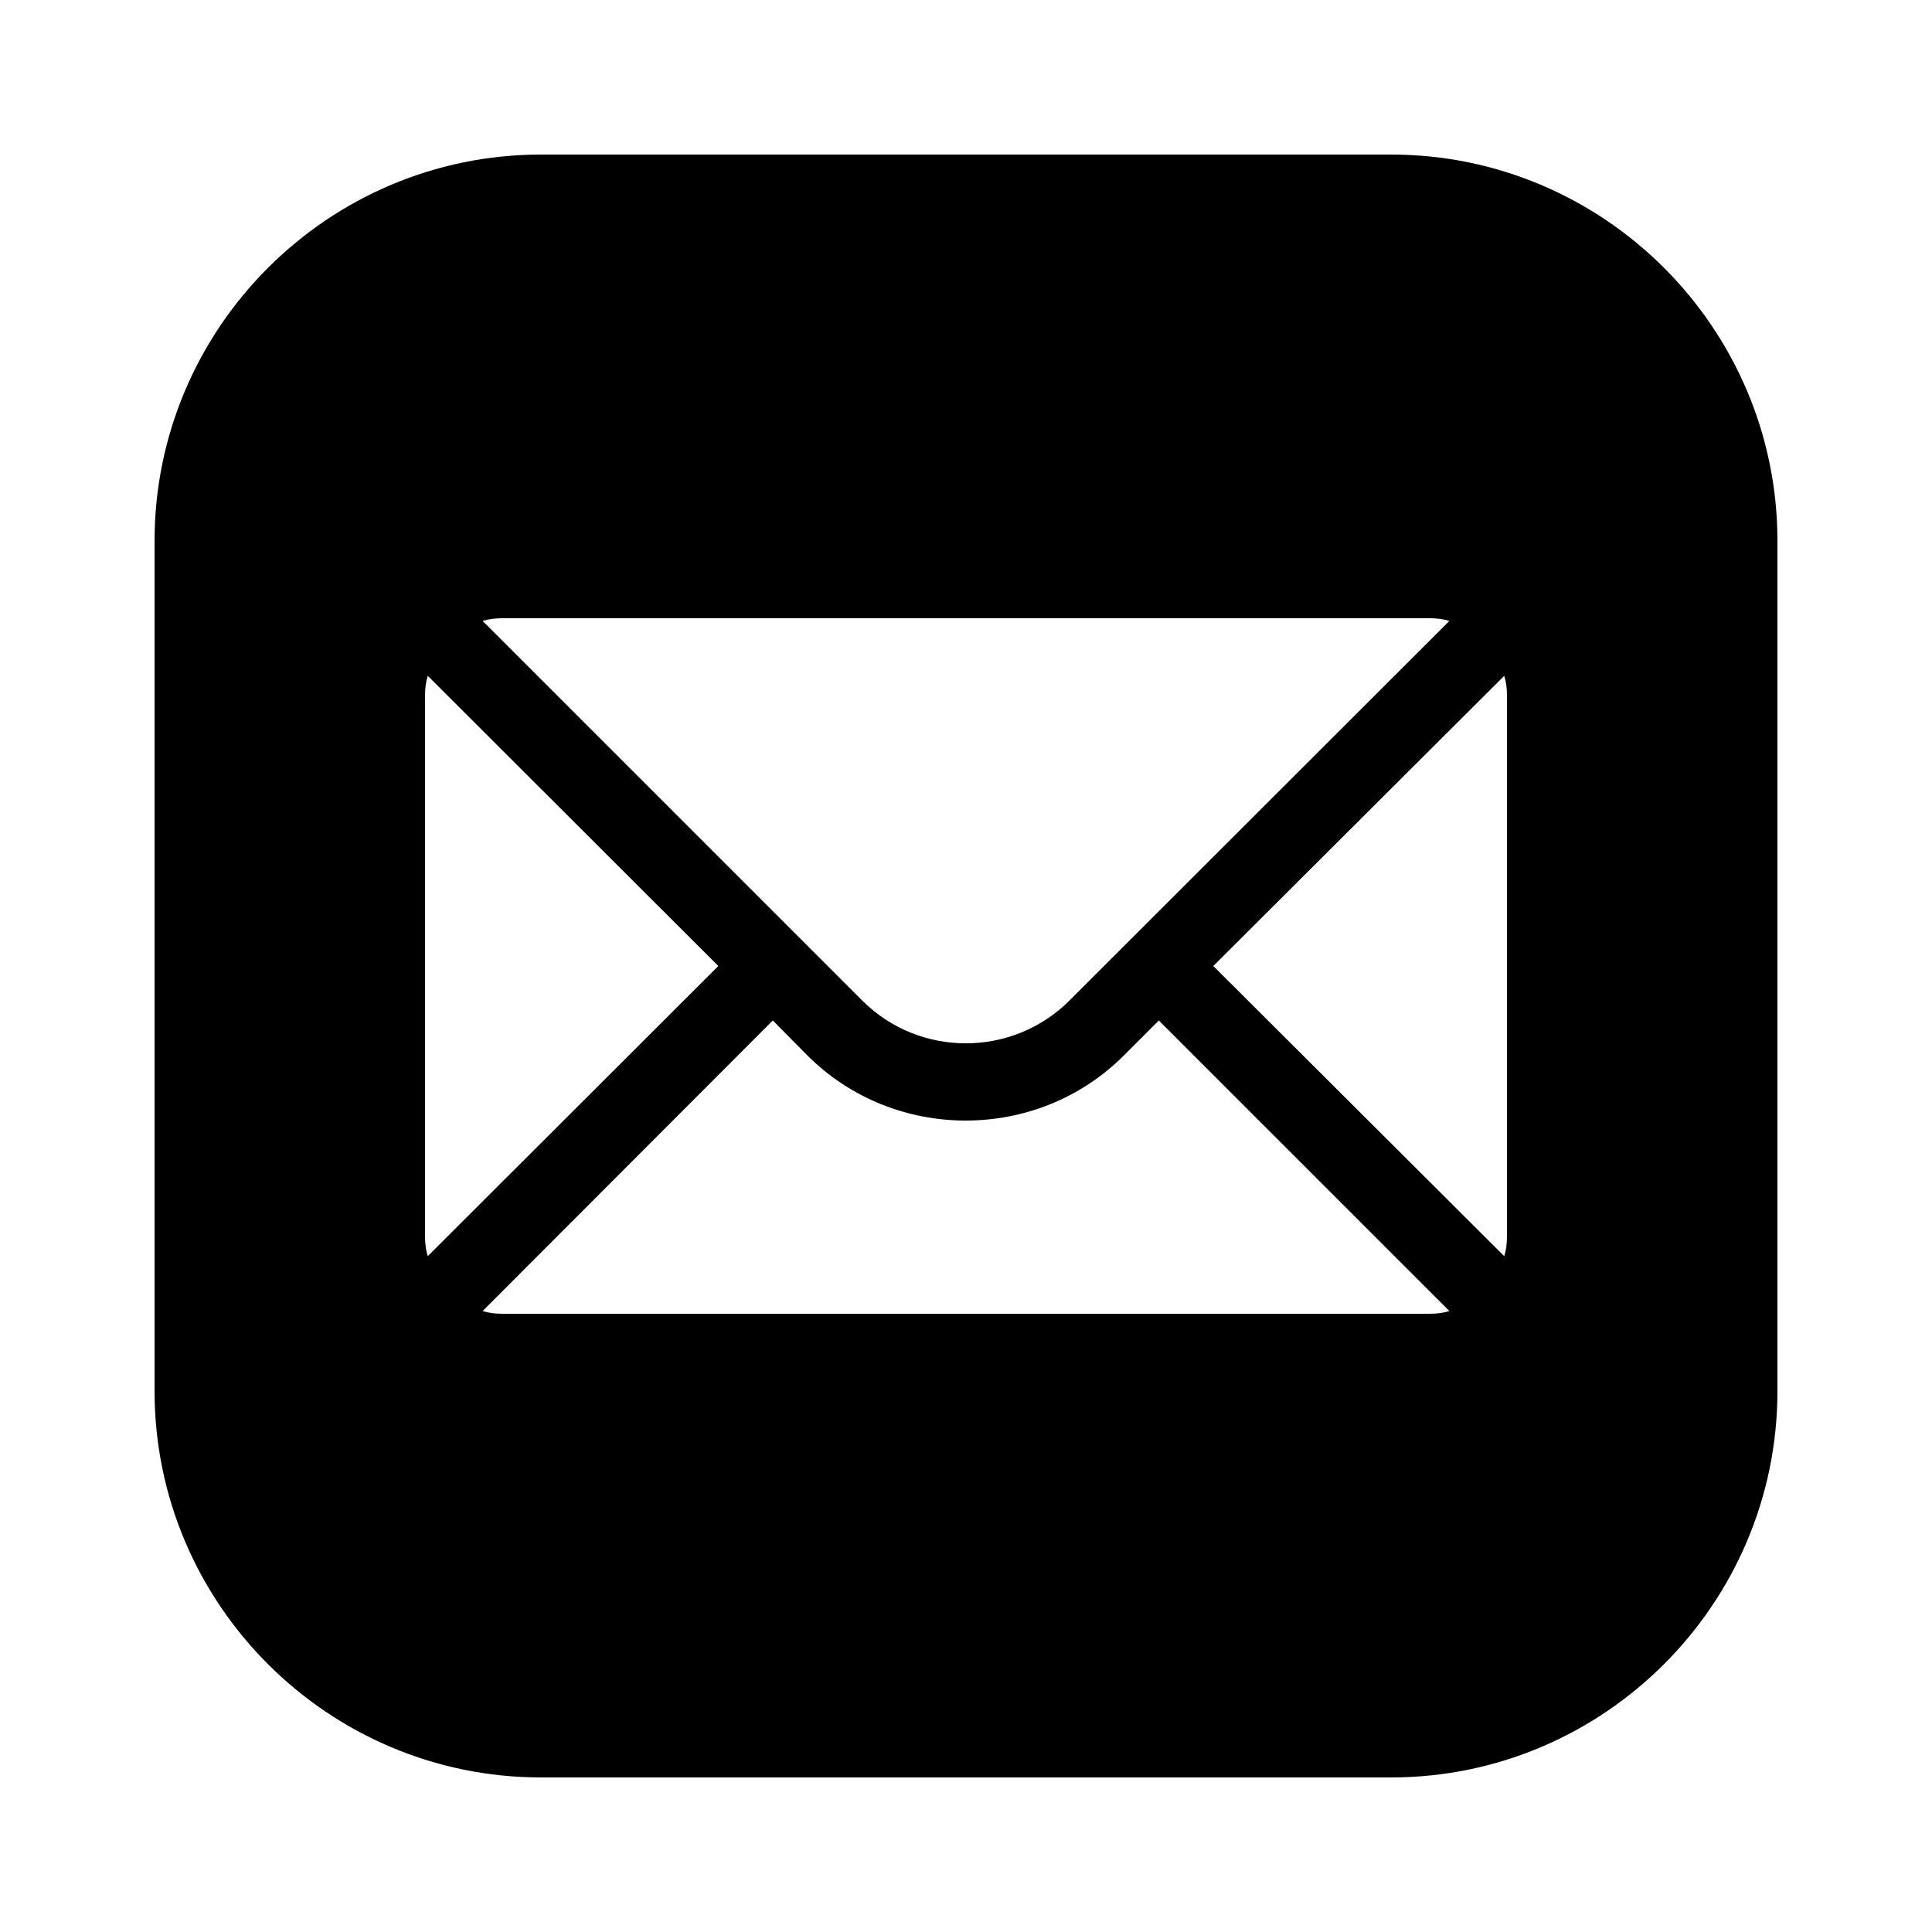
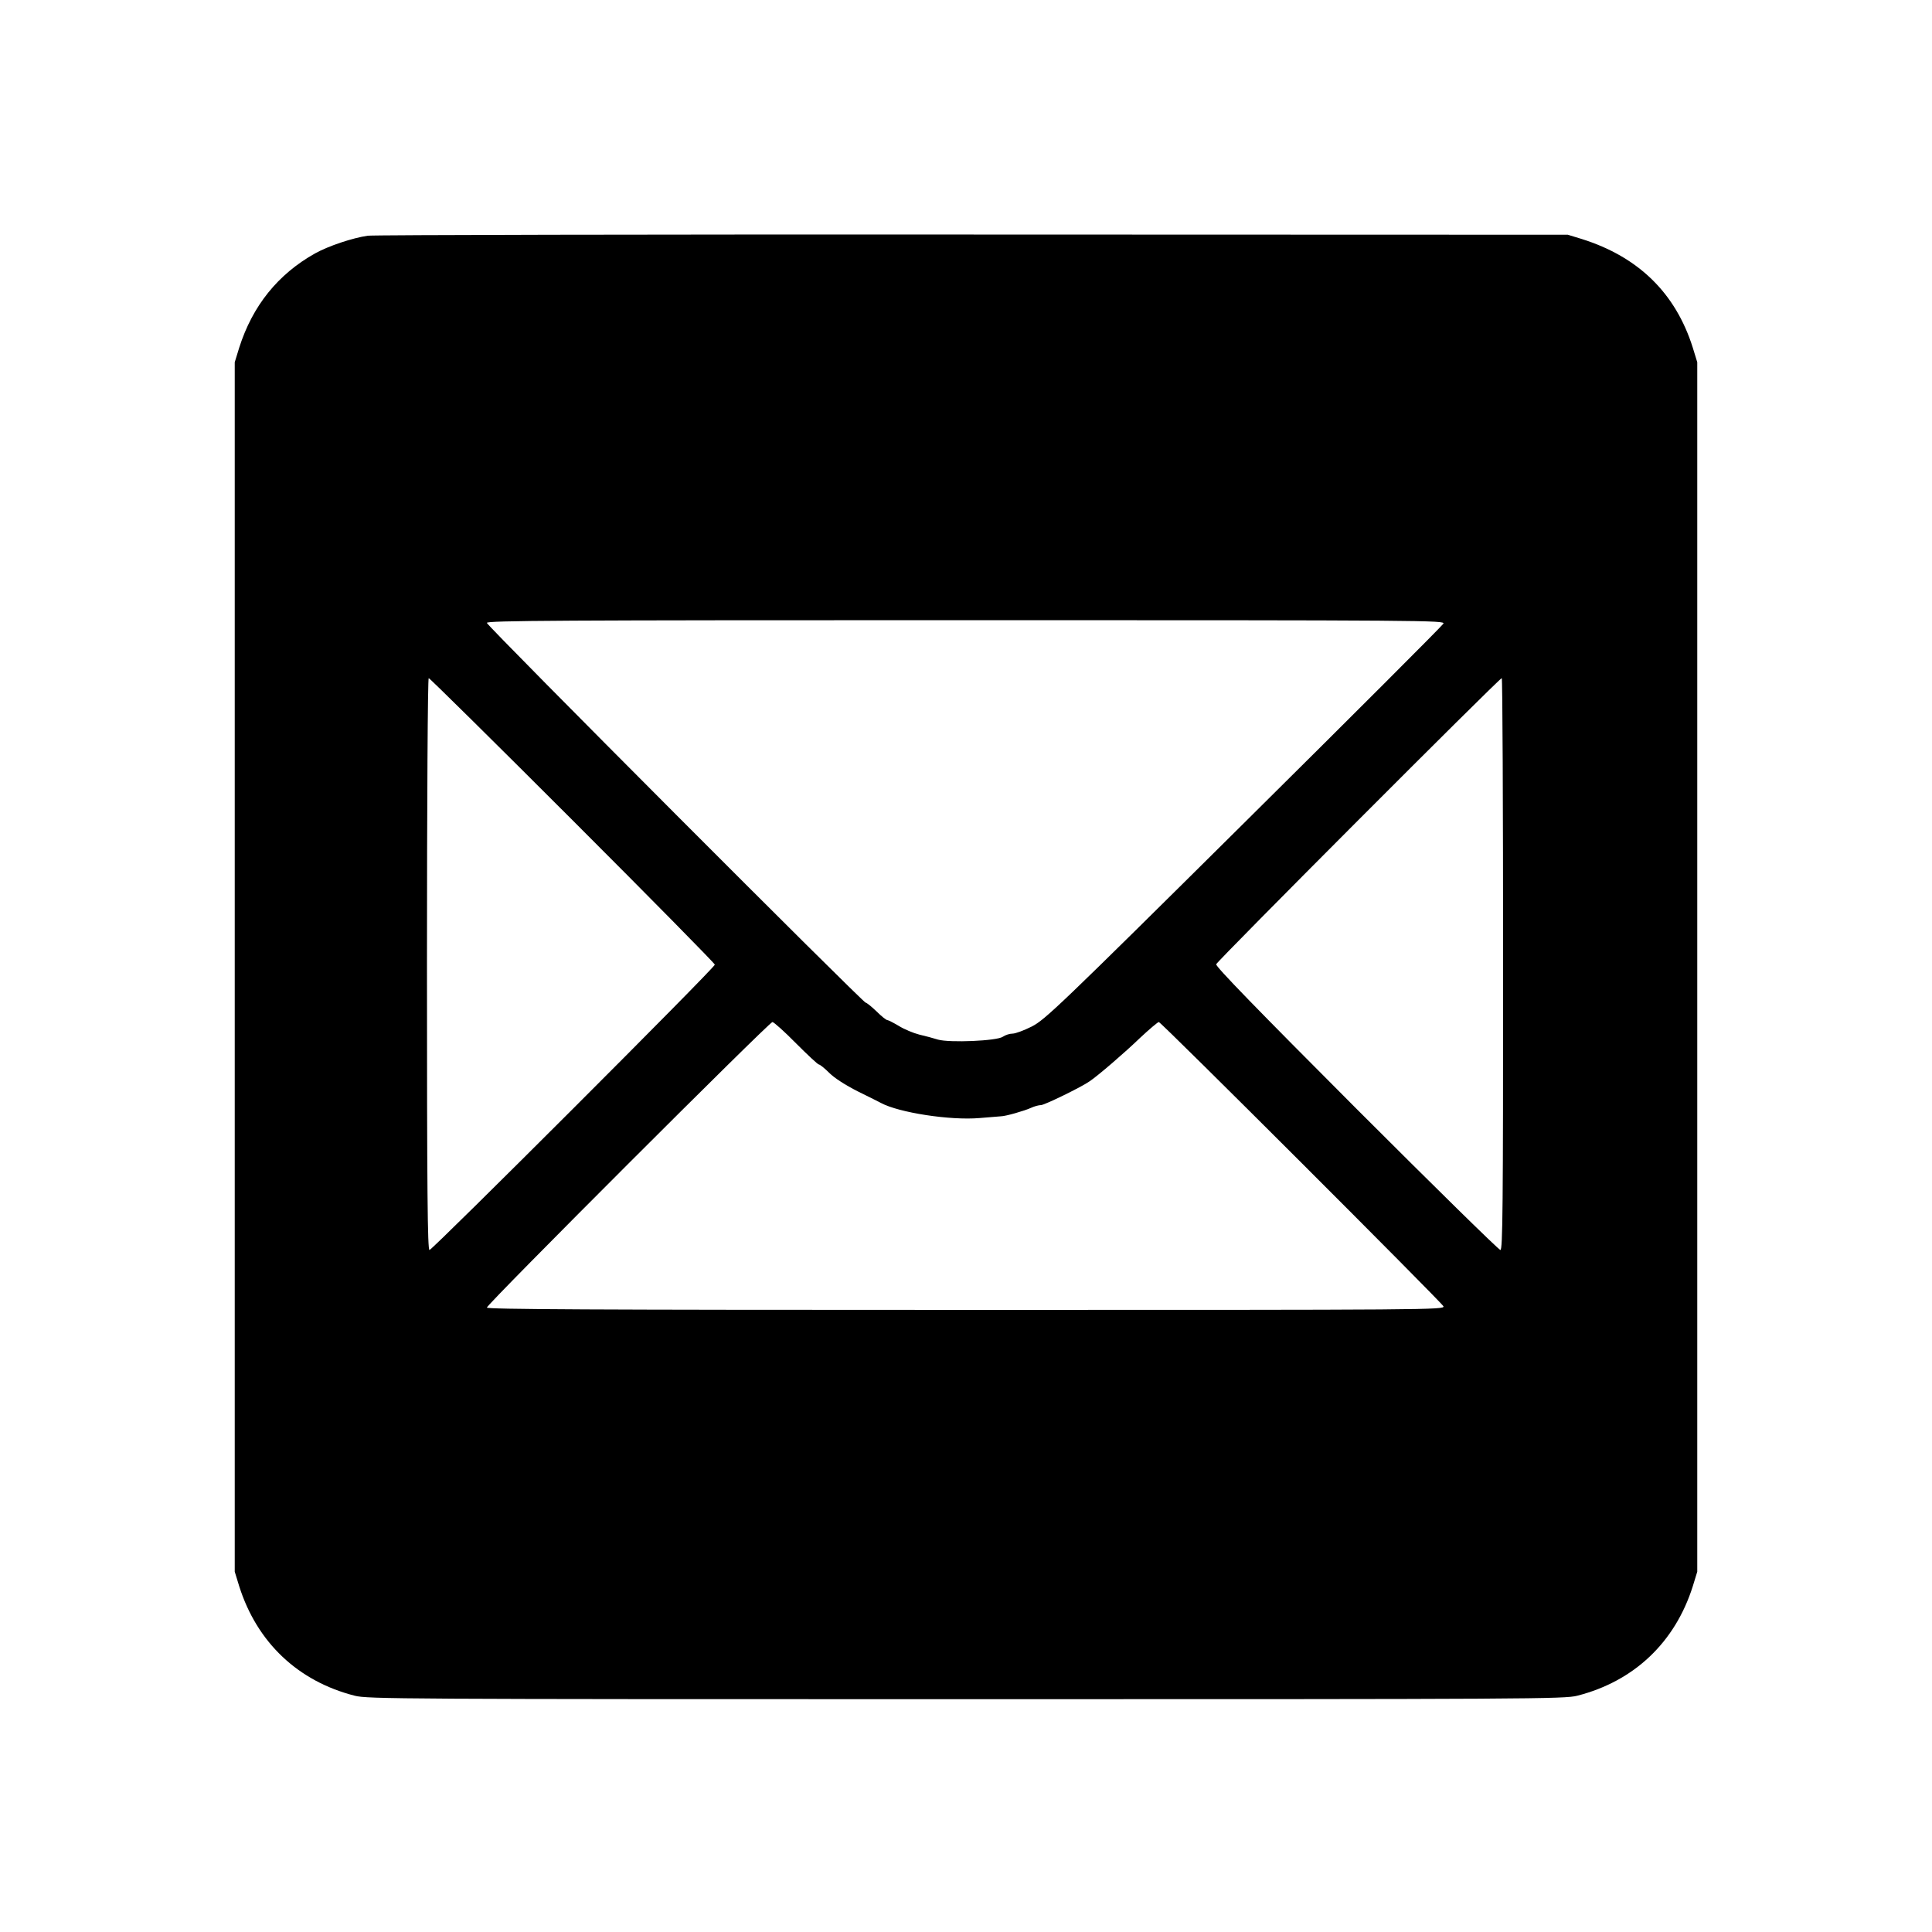
- <svg xmlns="http://www.w3.org/2000/svg" fill="#000000" viewBox="0 0 50 50" width="50px" height="50px">
-   <path d="M 14 4 C 8.489 4 4 8.489 4 14 L 4 36 C 4 41.511 8.489 46 14 46 L 36 46 C 41.511 46 46 41.511 46 36 L 46 14 C 46 8.489 41.511 4 36 4 L 14 4 z M 13 16 L 37 16 C 37.18 16 37.35 16.02 37.51 16.07 L 27.68 25.891 C 26.2 27.371 23.791 27.371 22.311 25.891 L 12.49 16.07 C 12.65 16.02 12.82 16 13 16 z M 11.07 17.49 L 18.59 25 L 11.07 32.51 C 11.02 32.35 11 32.18 11 32 L 11 18 C 11 17.82 11.02 17.65 11.07 17.49 z M 38.93 17.49 C 38.98 17.65 39 17.82 39 18 L 39 32 C 39 32.18 38.98 32.35 38.93 32.51 L 31.4 25 L 38.93 17.49 z M 20 26.41 L 20.891 27.311 C 22.021 28.441 23.51 29 24.99 29 C 26.48 29 27.96 28.441 29.09 27.311 L 29.99 26.41 L 37.51 33.93 C 37.35 33.98 37.18 34 37 34 L 13 34 C 12.82 34 12.65 33.98 12.49 33.93 L 20 26.41 z" />
+ <svg xmlns="http://www.w3.org/2000/svg" version="1.0" width="1000pt" height="1000pt" viewBox="0 0 1000 1000" preserveAspectRatio="xMidYMid meet">
+   <g transform="translate(0,1000) scale(0.1,-0.1)" fill="#000000" stroke="none">
+     <path d="M1904 8780 c-78 -11 -204 -53 -274 -92 -192 -108 -323 -271 -392 -488 l-23 -75 0 -3130 0 -3130 23 -75 c92 -291 304 -492 598 -567 65 -17 239 -18 3164 -18 2925 0 3099 1 3164 18 294 75 506 276 598 567 l23 75 0 3130 0 3130 -23 75 c-89 283 -282 471 -575 563 l-72 22 -3075 1 c-1691 1 -3102 -2 -3136 -6z m5567 -2008 c-5 -10 -470 -475 -1033 -1033 -960 -952 -1028 -1016 -1097 -1052 -40 -20 -85 -37 -100 -37 -15 0 -37 -7 -50 -16 -31 -22 -276 -32 -336 -15 -22 7 -66 19 -97 26 -31 8 -79 28 -106 45 -27 16 -54 30 -59 30 -6 0 -31 20 -56 45 -26 25 -51 45 -56 45 -14 0 -1961 1951 -1961 1966 0 12 364 14 2480 14 2398 0 2480 -1 2471 -18z m-4507 -1018 c405 -405 736 -741 736 -747 0 -16 -1462 -1477 -1477 -1477 -10 0 -13 297 -13 1480 0 850 4 1480 9 1480 5 0 340 -331 745 -736z m4816 -744 c0 -1262 -2 -1480 -14 -1480 -8 0 -343 329 -745 731 -517 518 -730 737 -726 748 5 17 1466 1481 1478 1481 4 0 7 -666 7 -1480z m-3660 -410 c60 -60 113 -110 119 -110 5 0 29 -19 53 -43 27 -27 83 -63 148 -96 58 -28 112 -56 120 -60 93 -50 358 -91 510 -78 52 4 102 8 110 9 24 0 122 28 157 44 17 8 40 14 51 14 18 0 211 94 253 124 44 30 179 146 260 224 48 45 92 82 97 82 12 0 1459 -1446 1473 -1471 9 -19 -57 -19 -2471 -19 -1955 0 -2480 3 -2480 12 0 17 1462 1478 1478 1478 7 0 62 -49 122 -110z" />
+   </g>
</svg>
